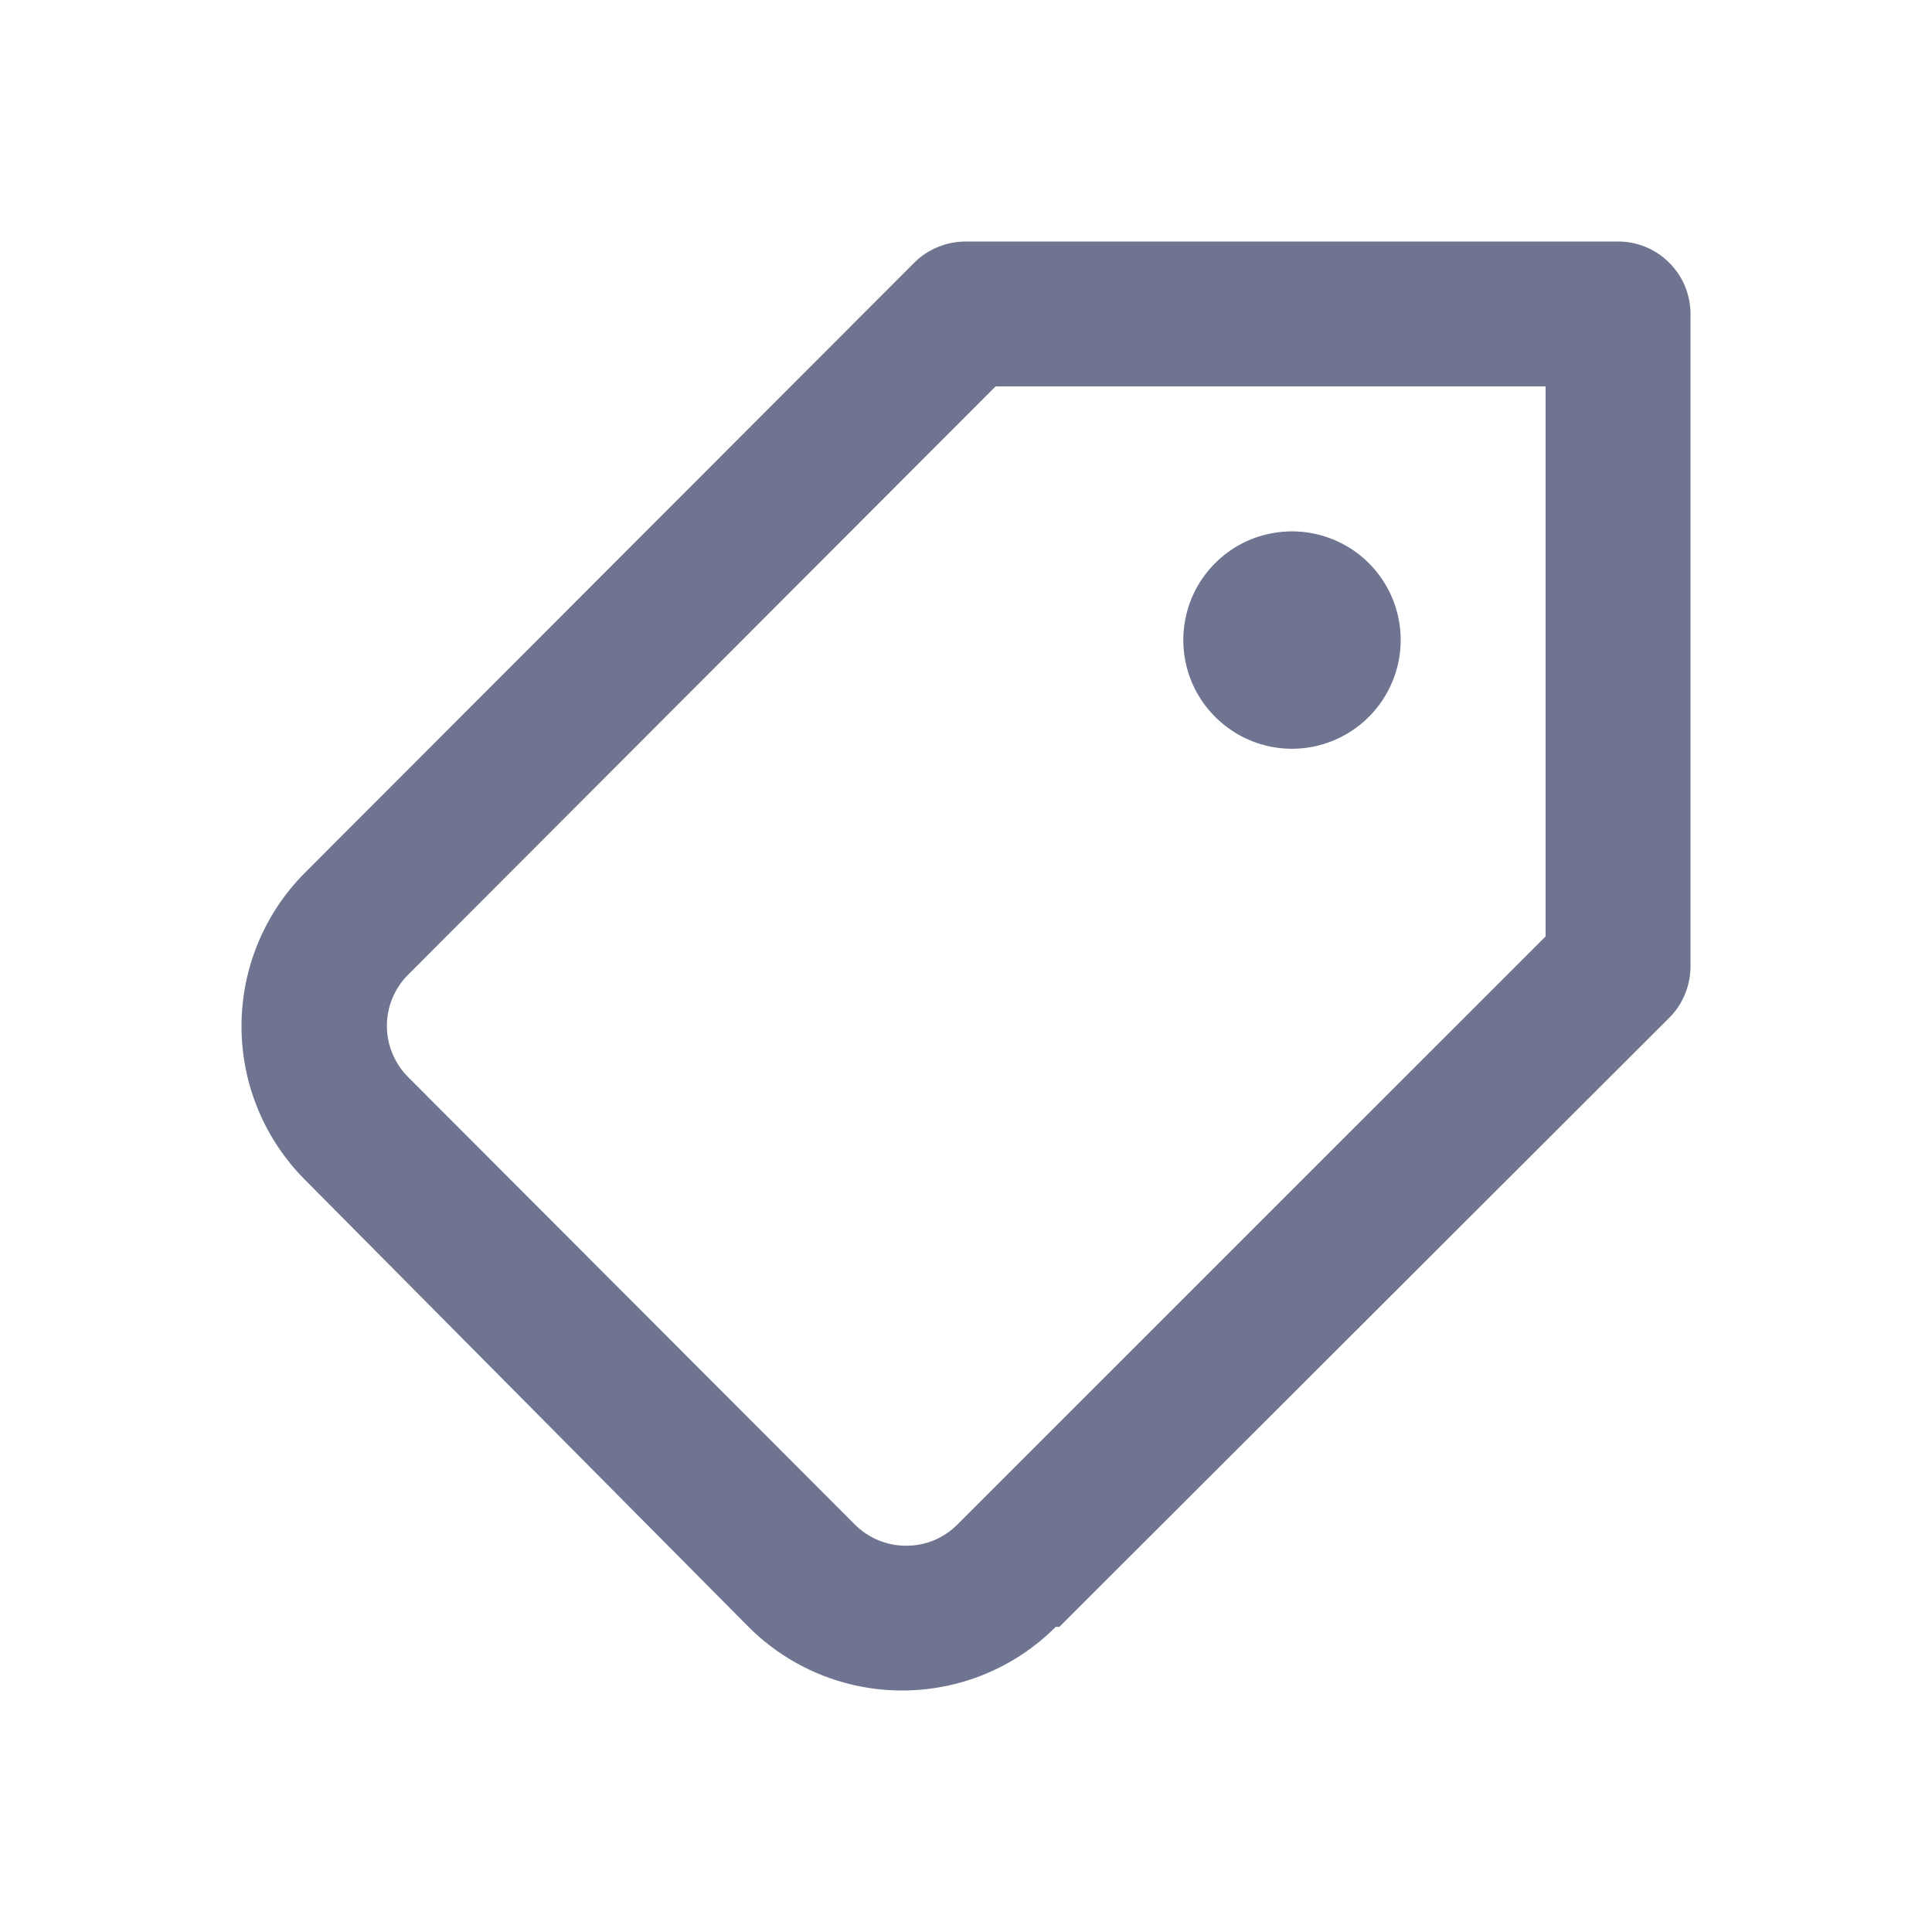
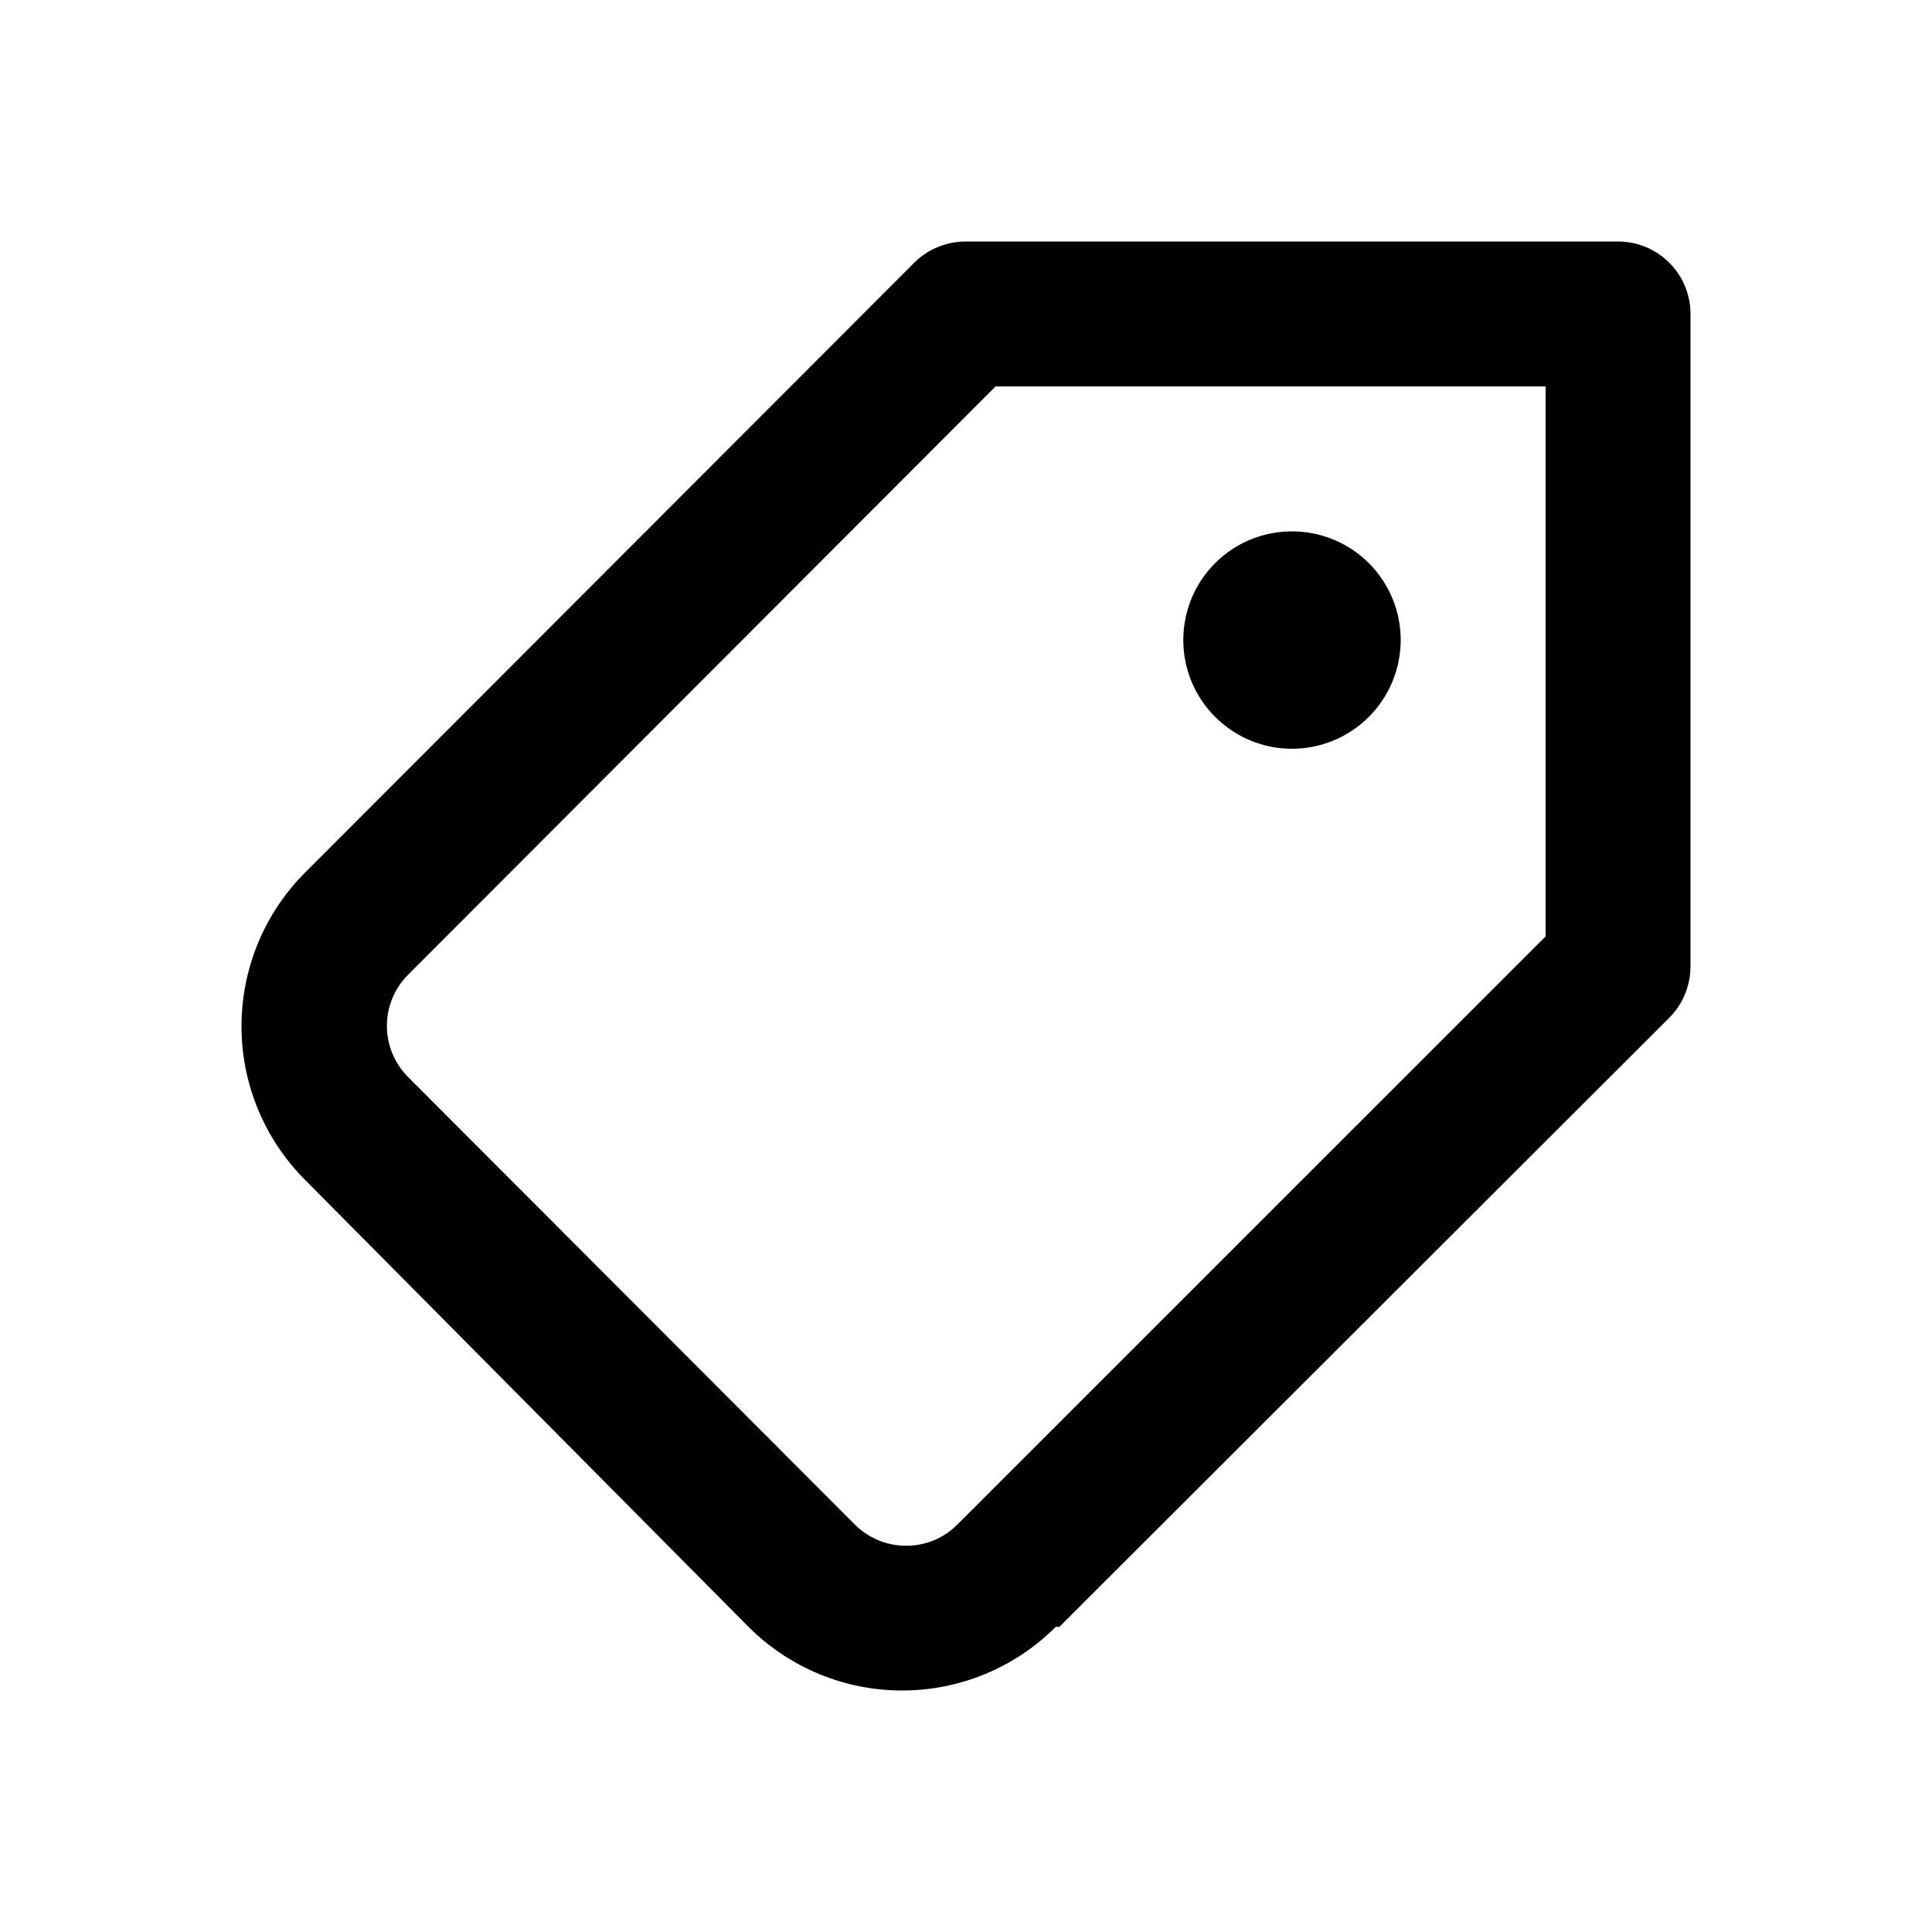
<svg xmlns="http://www.w3.org/2000/svg" width="16" height="16" viewBox="0 0 16 16" fill="none">
-   <path d="M11.6 5.3C11.6 5.122 11.547 4.948 11.448 4.8C11.349 4.652 11.209 4.537 11.044 4.469C10.88 4.401 10.699 4.383 10.524 4.418C10.349 4.452 10.189 4.538 10.063 4.664C9.937 4.79 9.851 4.95 9.817 5.125C9.782 5.299 9.8 5.48 9.868 5.645C9.936 5.809 10.052 5.95 10.2 6.049C10.348 6.148 10.521 6.201 10.7 6.201C10.938 6.201 11.167 6.106 11.336 5.937C11.505 5.768 11.6 5.539 11.6 5.3ZM8.773 13.473L13.826 8.427C13.882 8.371 13.926 8.304 13.955 8.231C13.985 8.158 14 8.08 14 8.001L14 2.6C14 2.441 13.937 2.288 13.824 2.176C13.712 2.063 13.559 2 13.4 2L7.999 2C7.92 2 7.842 2.015 7.769 2.045C7.696 2.074 7.629 2.118 7.573 2.174L2.526 7.227C2.189 7.564 2 8.022 2 8.499C2 8.976 2.189 9.433 2.526 9.771L6.199 13.473C6.537 13.811 6.994 14 7.471 14C7.948 14 8.406 13.811 8.743 13.473L8.773 13.473ZM7.081 12.627L3.379 8.919C3.267 8.806 3.204 8.654 3.204 8.496C3.204 8.337 3.267 8.185 3.379 8.073L8.245 3.2L12.8 3.2L12.8 7.755L7.927 12.627C7.871 12.683 7.805 12.727 7.732 12.757C7.658 12.787 7.58 12.802 7.501 12.801C7.344 12.801 7.193 12.738 7.081 12.627Z" fill="#6F7590" />
+   <path d="M11.6 5.3C11.6 5.122 11.547 4.948 11.448 4.8C11.349 4.652 11.209 4.537 11.044 4.469C10.88 4.401 10.699 4.383 10.524 4.418C10.349 4.452 10.189 4.538 10.063 4.664C9.937 4.79 9.851 4.95 9.817 5.125C9.782 5.299 9.8 5.48 9.868 5.645C9.936 5.809 10.052 5.95 10.2 6.049C10.348 6.148 10.521 6.201 10.7 6.201C10.938 6.201 11.167 6.106 11.336 5.937C11.505 5.768 11.6 5.539 11.6 5.3ZM8.773 13.473L13.826 8.427C13.882 8.371 13.926 8.304 13.955 8.231C13.985 8.158 14 8.08 14 8.001L14 2.6C14 2.441 13.937 2.288 13.824 2.176C13.712 2.063 13.559 2 13.4 2L7.999 2C7.92 2 7.842 2.015 7.769 2.045C7.696 2.074 7.629 2.118 7.573 2.174L2.526 7.227C2.189 7.564 2 8.022 2 8.499C2 8.976 2.189 9.433 2.526 9.771L6.199 13.473C6.537 13.811 6.994 14 7.471 14C7.948 14 8.406 13.811 8.743 13.473L8.773 13.473ZM7.081 12.627L3.379 8.919C3.267 8.806 3.204 8.654 3.204 8.496C3.204 8.337 3.267 8.185 3.379 8.073L8.245 3.2L12.8 3.2L12.8 7.755L7.927 12.627C7.871 12.683 7.805 12.727 7.732 12.757C7.658 12.787 7.58 12.802 7.501 12.801C7.344 12.801 7.193 12.738 7.081 12.627Z" fill="currentColor" />
</svg>
